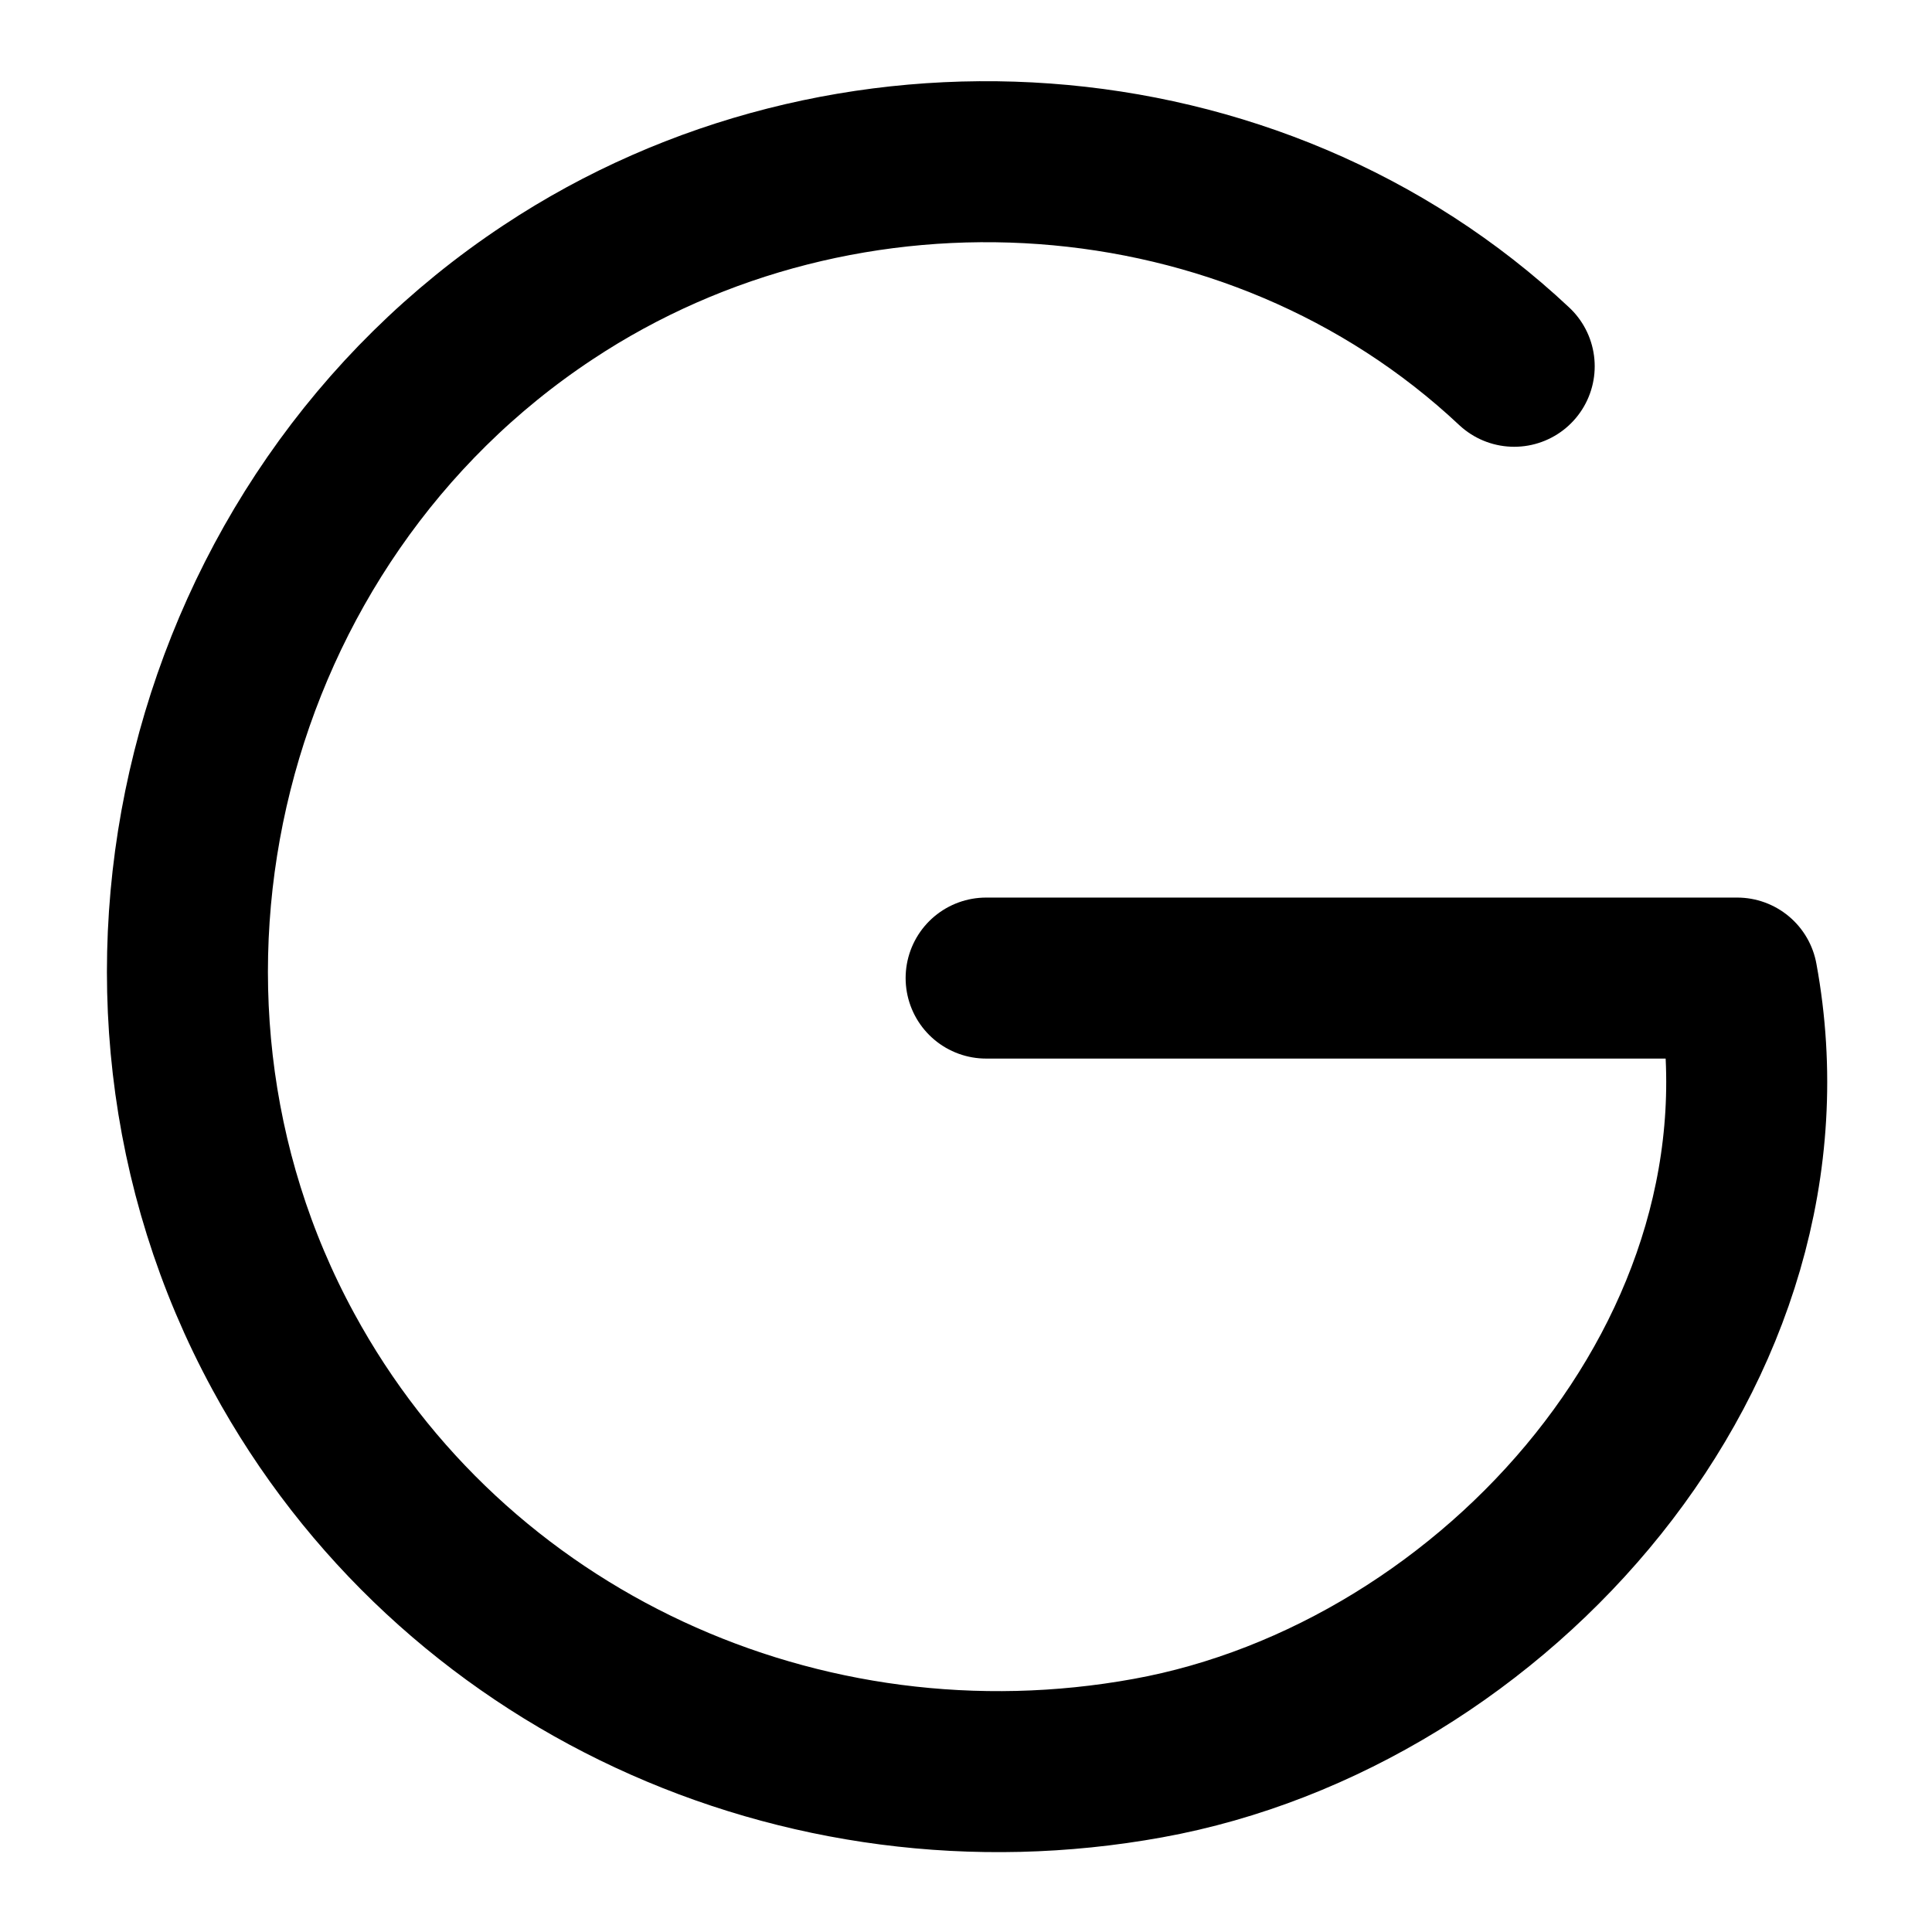
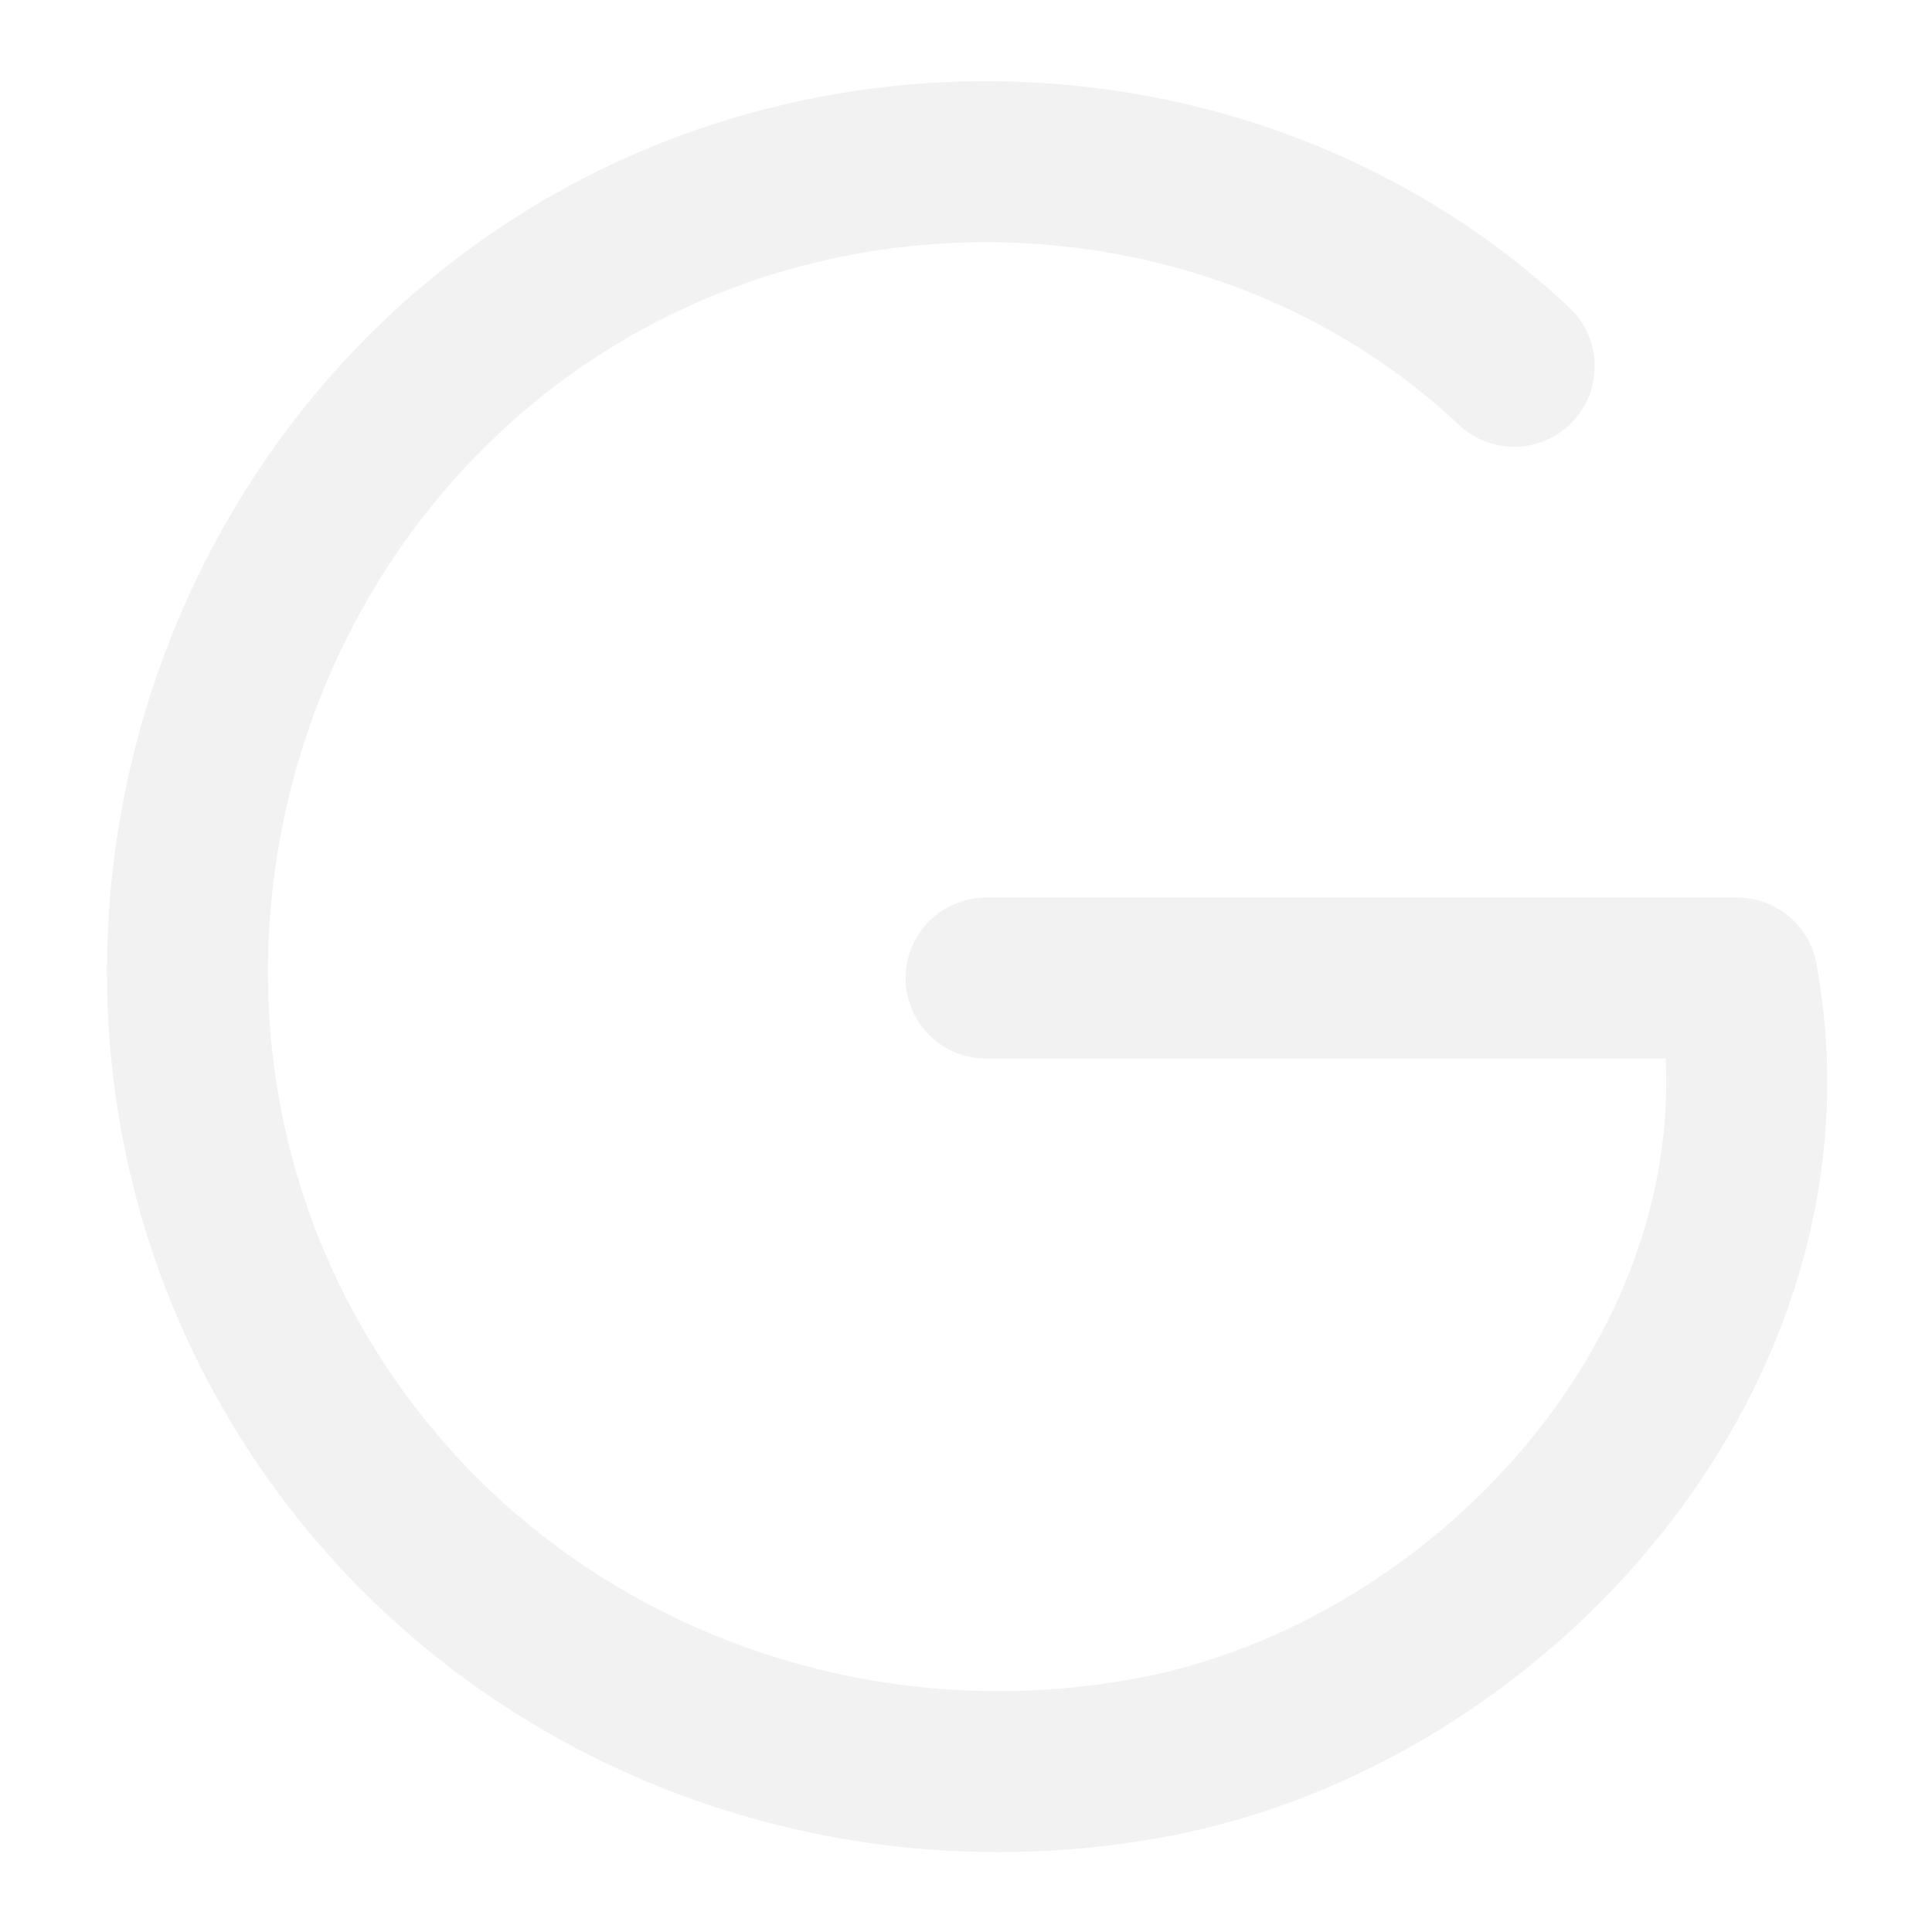
<svg xmlns="http://www.w3.org/2000/svg" version="1.1" id="Layer_1" x="0px" y="0px" width="24px" height="24px" viewBox="0 0 24 24" enable-background="new 0 0 24 24" xml:space="preserve">
-   <path fill="none" stroke="currentColor" stroke-width="2" stroke-linecap="round" stroke-linejoin="round" stroke-miterlimit="10" d="  M18.81,4.55c-3.24-3.04-8.32-3.36-12-0.92c-4.28,2.83-5.75,8.64-3.29,13.16c2.09,3.85,6.45,5.83,10.74,5.05  c4.31-0.78,8.17-5.08,7.32-9.69h-9.33" />
+   <path fill="none" stroke="hsl(0, 0%, 95%)" stroke-width="2" stroke-linecap="round" stroke-linejoin="round" stroke-miterlimit="10" d="  M18.81,4.55c-3.24-3.04-8.32-3.36-12-0.92c-4.28,2.83-5.75,8.64-3.29,13.16c2.09,3.85,6.45,5.83,10.74,5.05  c4.31-0.78,8.17-5.08,7.32-9.69h-9.33" />
</svg>
